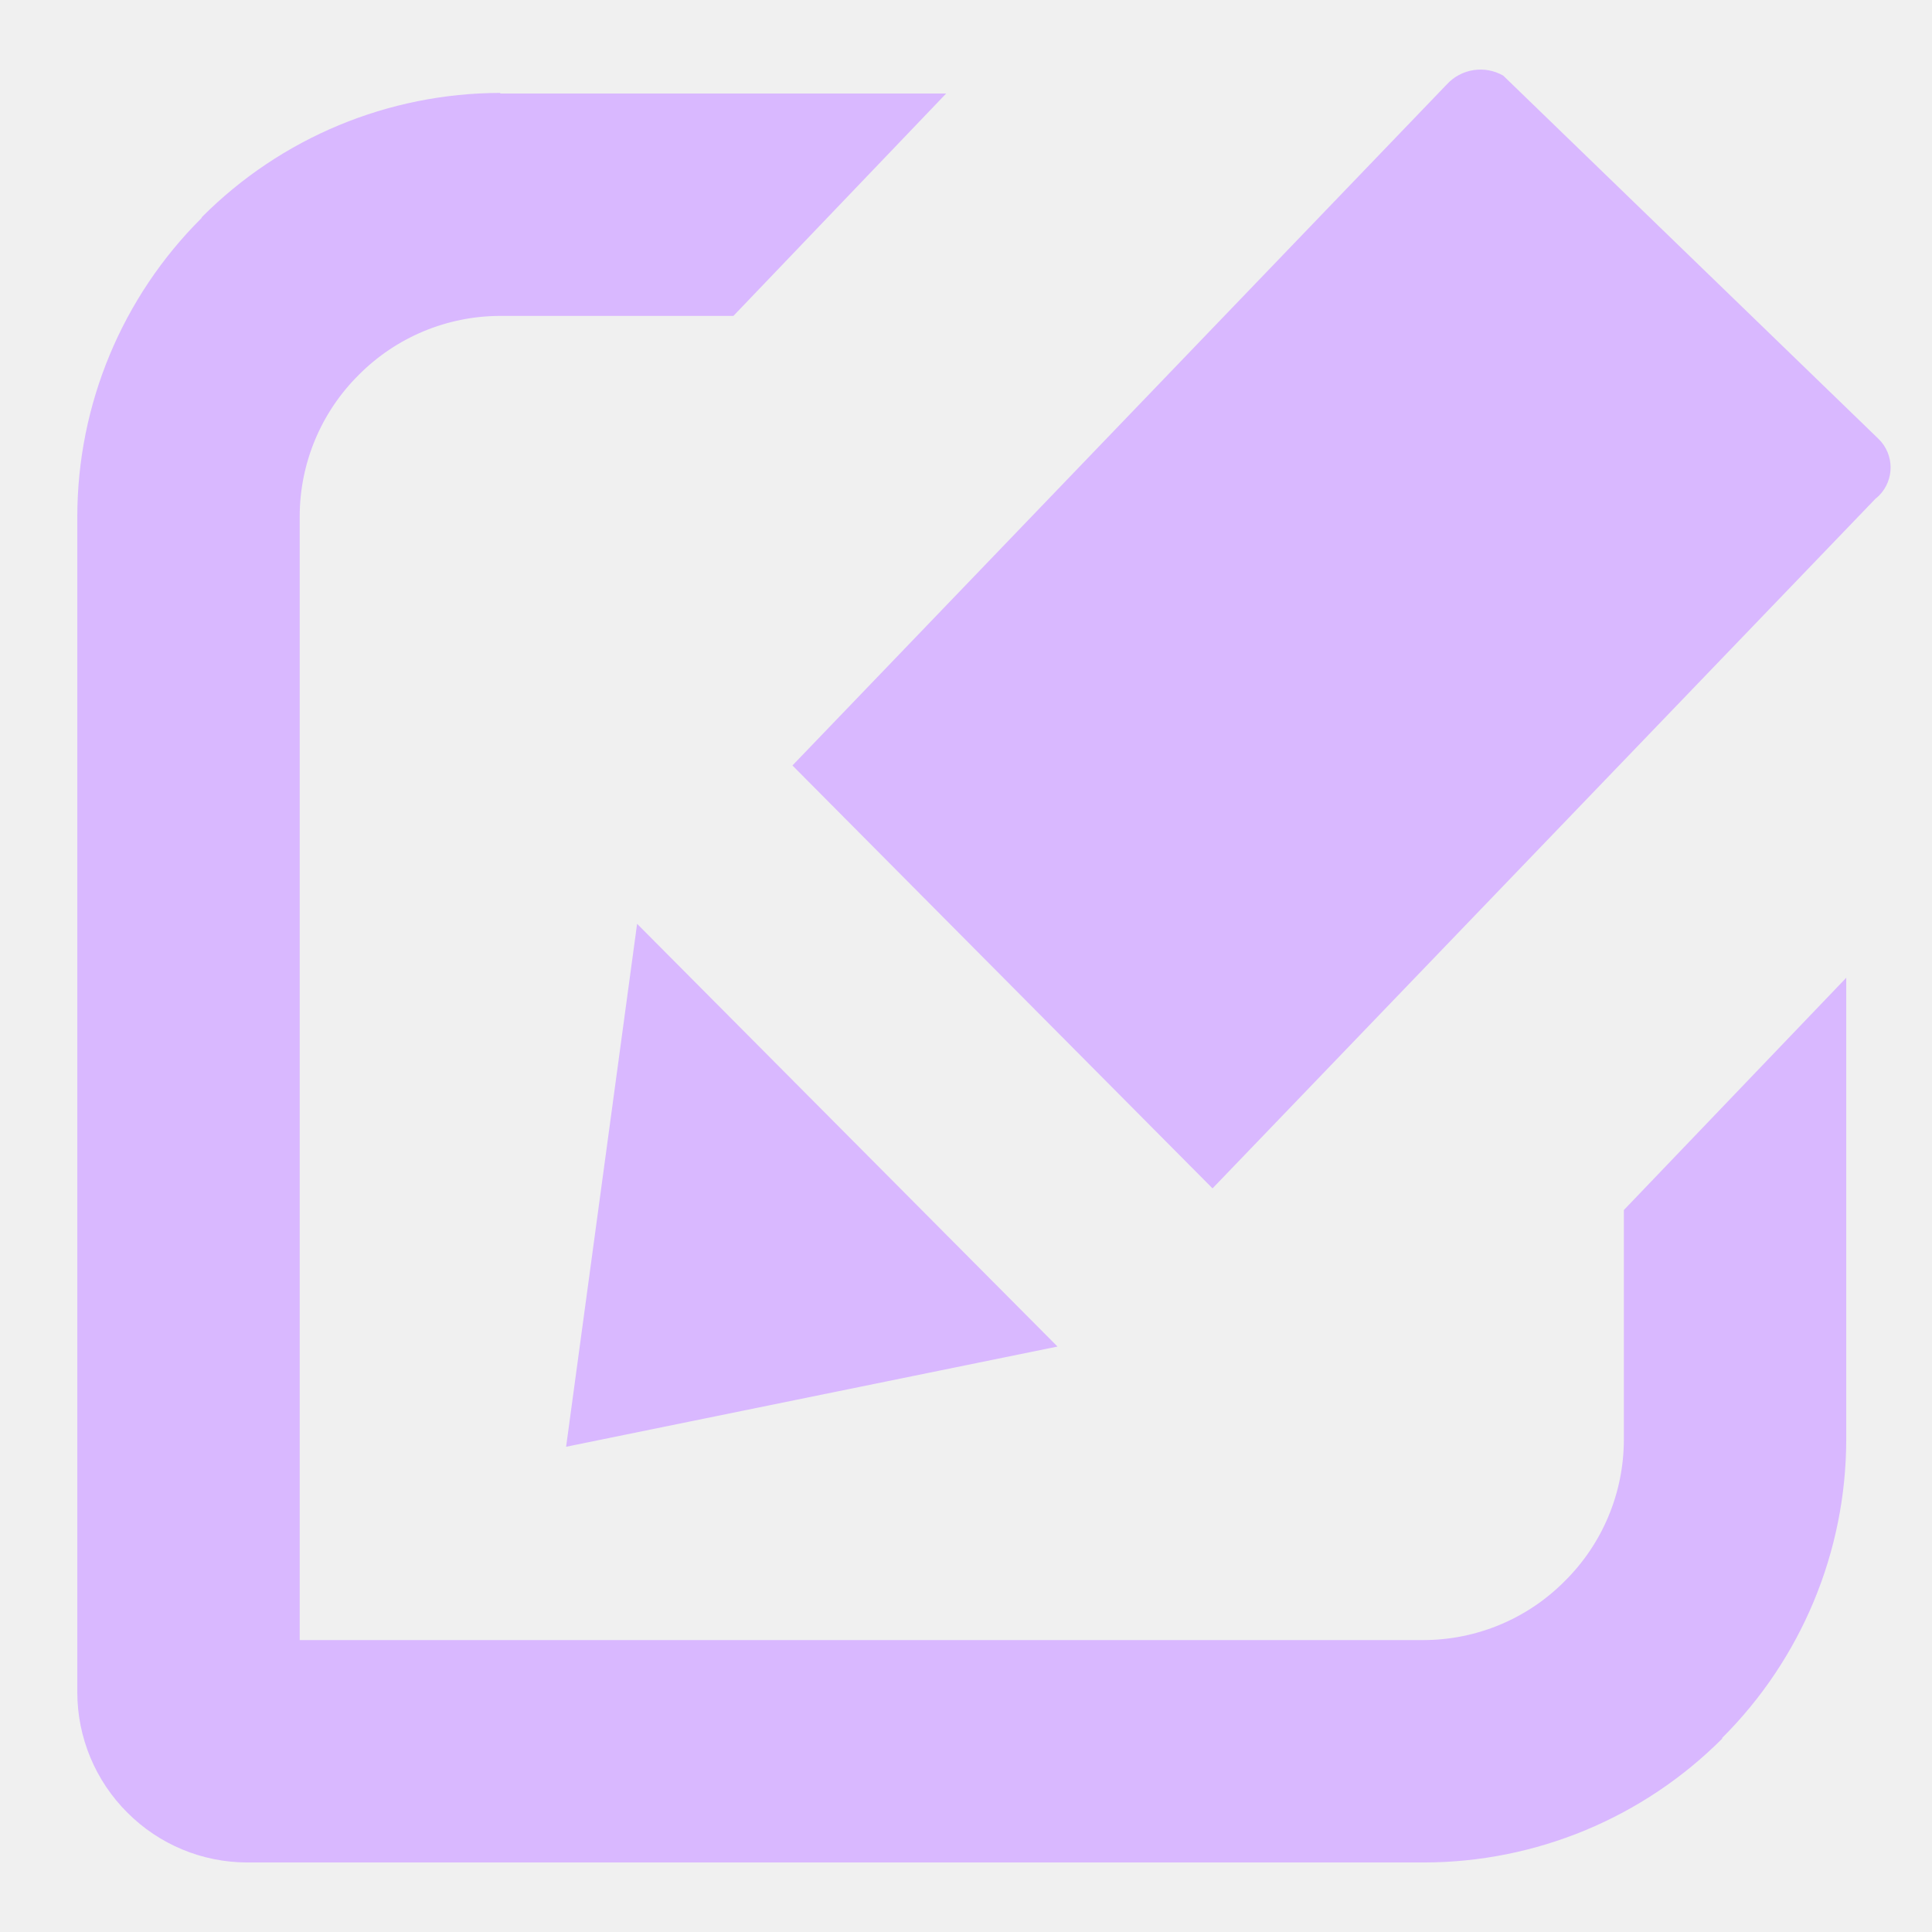
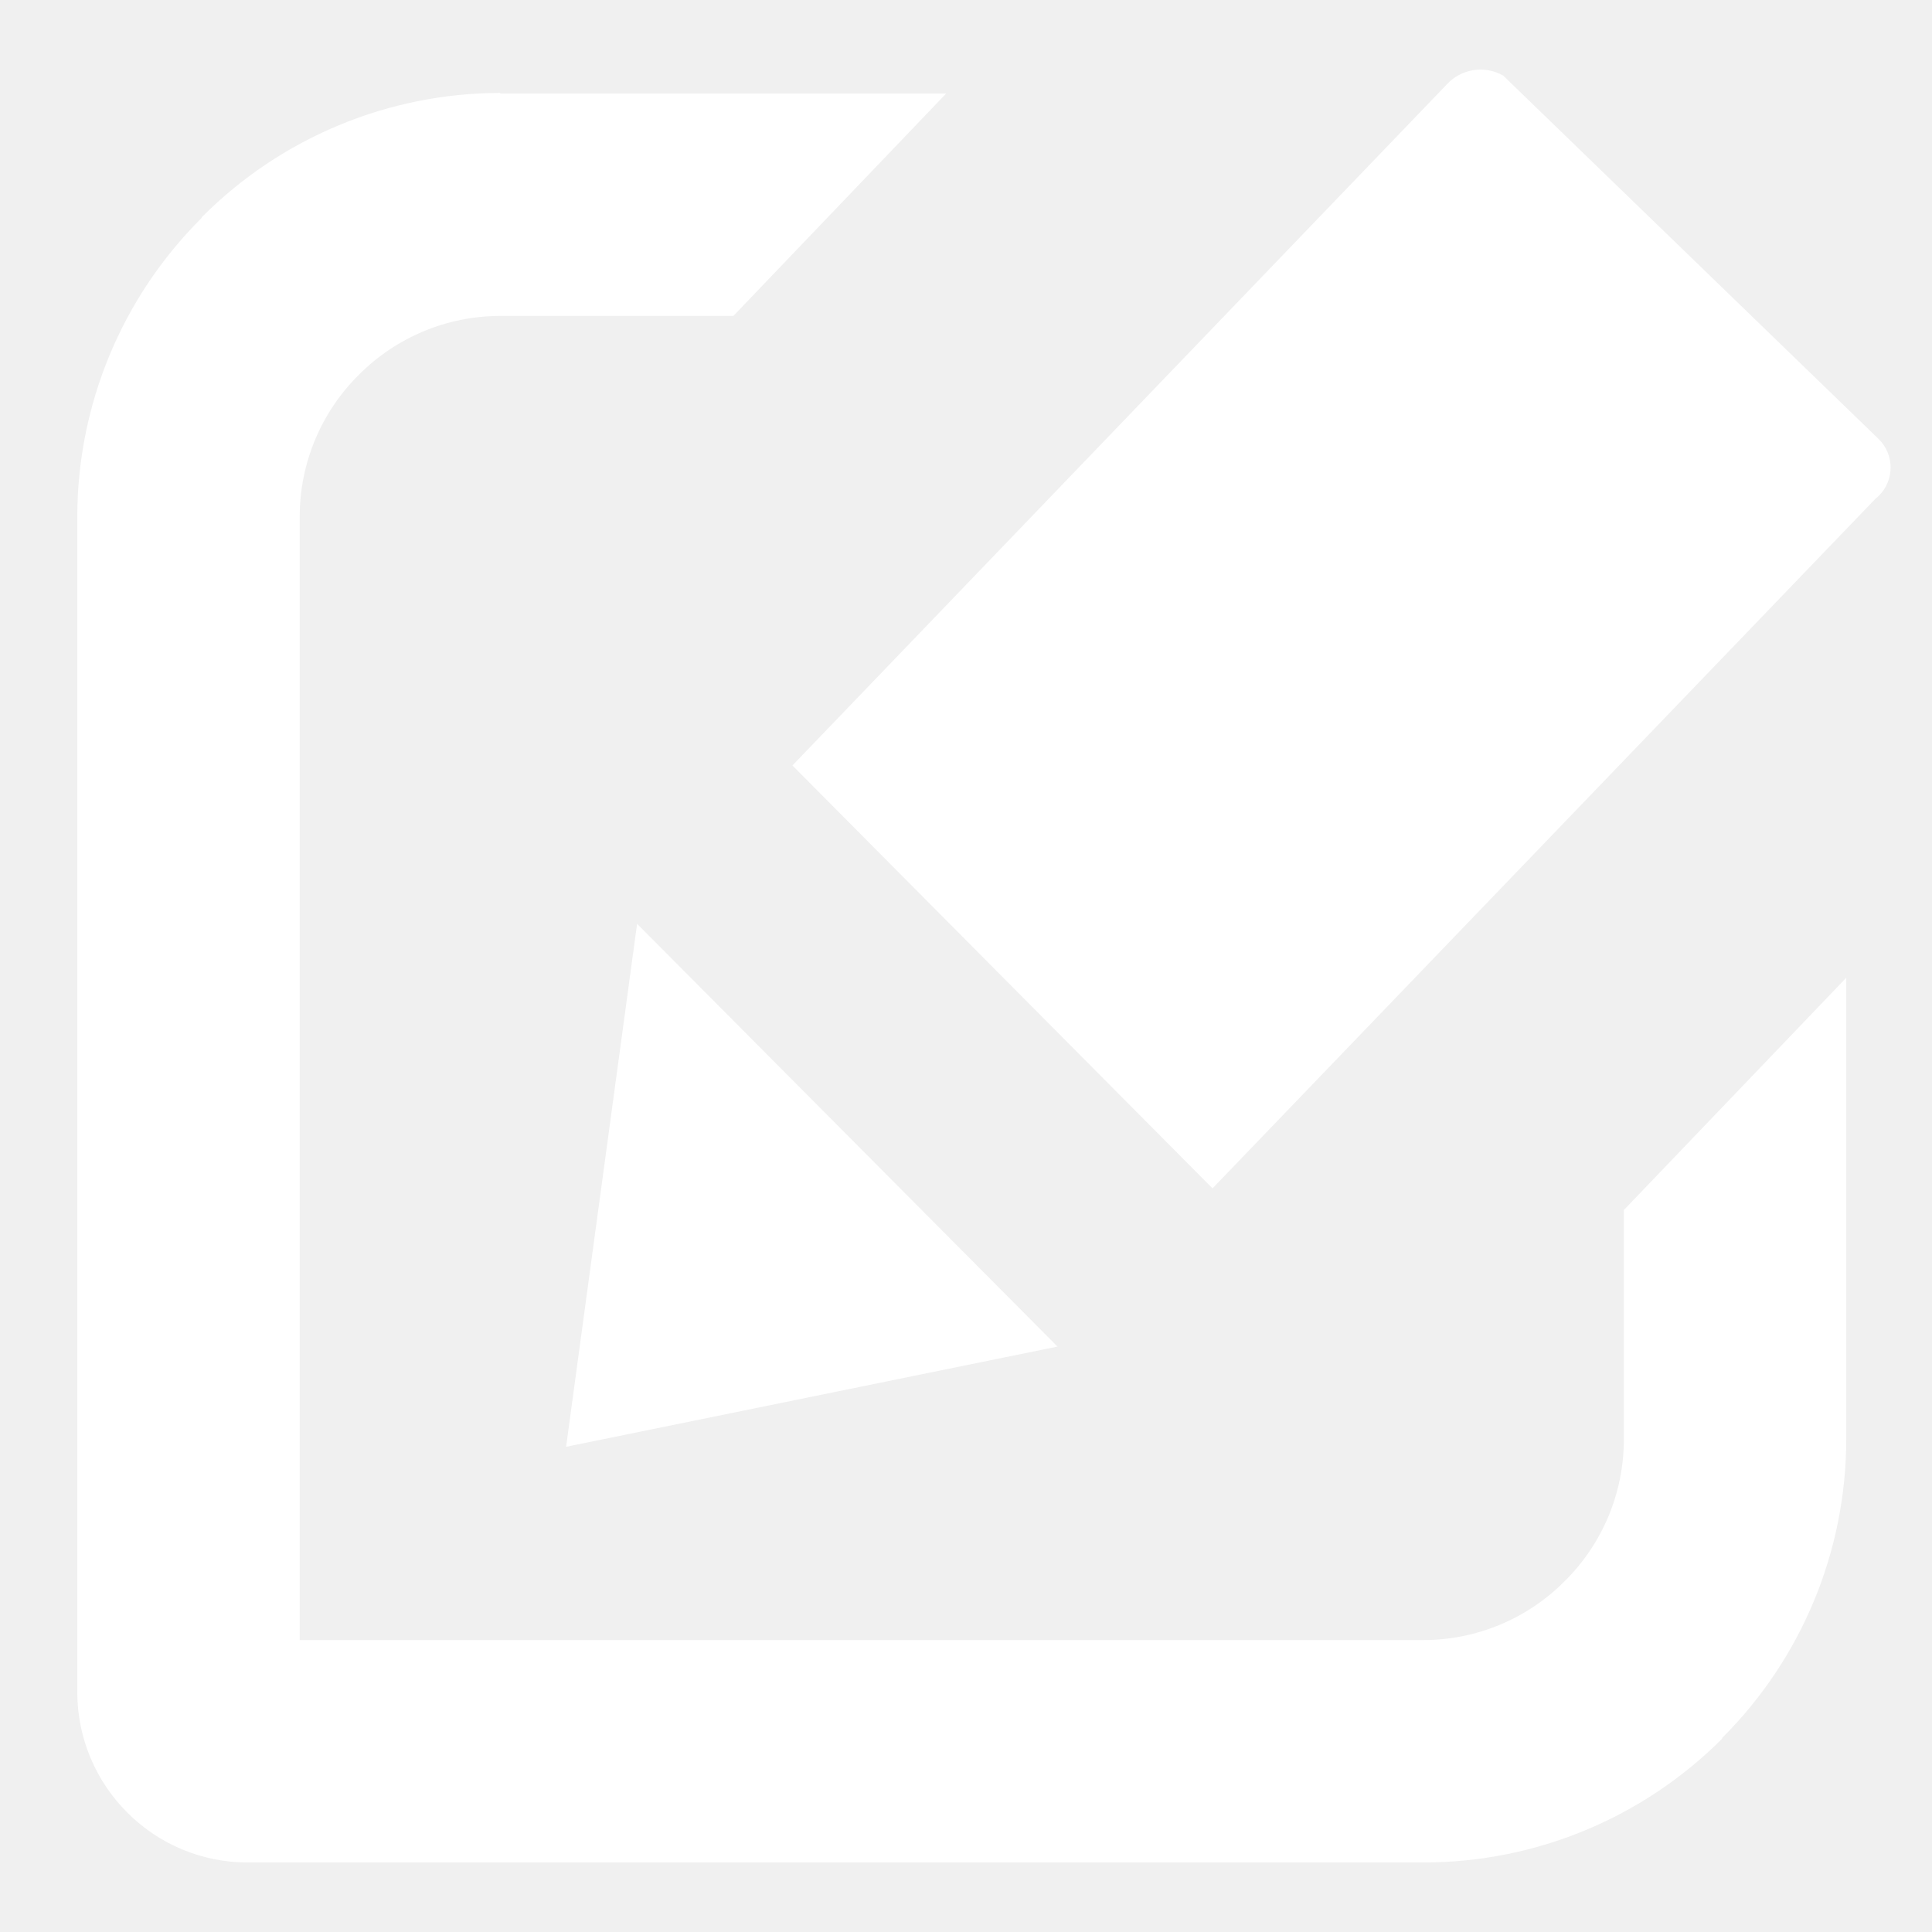
<svg xmlns="http://www.w3.org/2000/svg" id="Layer_5" data-name="Layer 5" viewBox="0 0 107.444 107.444">
-   <path d="M27.82,5.2h24.8L40.787,17.569H27.82a11.1,11.1,0,0,0-7.871,3.282h0a11.1,11.1,0,0,0-3.282,7.871V91.209H79.154a11.075,11.075,0,0,0,7.87-3.283h0a11.075,11.075,0,0,0,3.283-7.87V67.294l12.368-12.918v25.68a23.473,23.473,0,0,1-6.9,16.594v.041a23.456,23.456,0,0,1-16.578,6.886H13.737a9.418,9.418,0,0,1-6.648-2.766h0a9.453,9.453,0,0,1-2.79-6.68V28.722a23.45,23.45,0,0,1,6.9-16.586l.041-.074A23.452,23.452,0,0,1,27.82,5.168ZM58.811,74.886,31.483,80.459l3.948-29.083ZM44.07,42.57,80.455,4.7A2.545,2.545,0,0,1,83.6,4.206l20.881,20.213a2.22,2.22,0,0,1,.02,3.14,2.342,2.342,0,0,1-.2.176L67.432,66.089Z" style="fill:#d9b8ff" />
+   <path d="M27.82,5.2h24.8L40.787,17.569H27.82a11.1,11.1,0,0,0-7.871,3.282h0a11.1,11.1,0,0,0-3.282,7.871V91.209H79.154a11.075,11.075,0,0,0,7.87-3.283h0a11.075,11.075,0,0,0,3.283-7.87V67.294l12.368-12.918v25.68a23.473,23.473,0,0,1-6.9,16.594v.041a23.456,23.456,0,0,1-16.578,6.886H13.737a9.418,9.418,0,0,1-6.648-2.766h0a9.453,9.453,0,0,1-2.79-6.68V28.722a23.45,23.45,0,0,1,6.9-16.586l.041-.074A23.452,23.452,0,0,1,27.82,5.168ZM58.811,74.886,31.483,80.459l3.948-29.083ZM44.07,42.57,80.455,4.7A2.545,2.545,0,0,1,83.6,4.206l20.881,20.213a2.22,2.22,0,0,1,.02,3.14,2.342,2.342,0,0,1-.2.176L67.432,66.089Z" style="fill:#ffffff" />
</svg>
